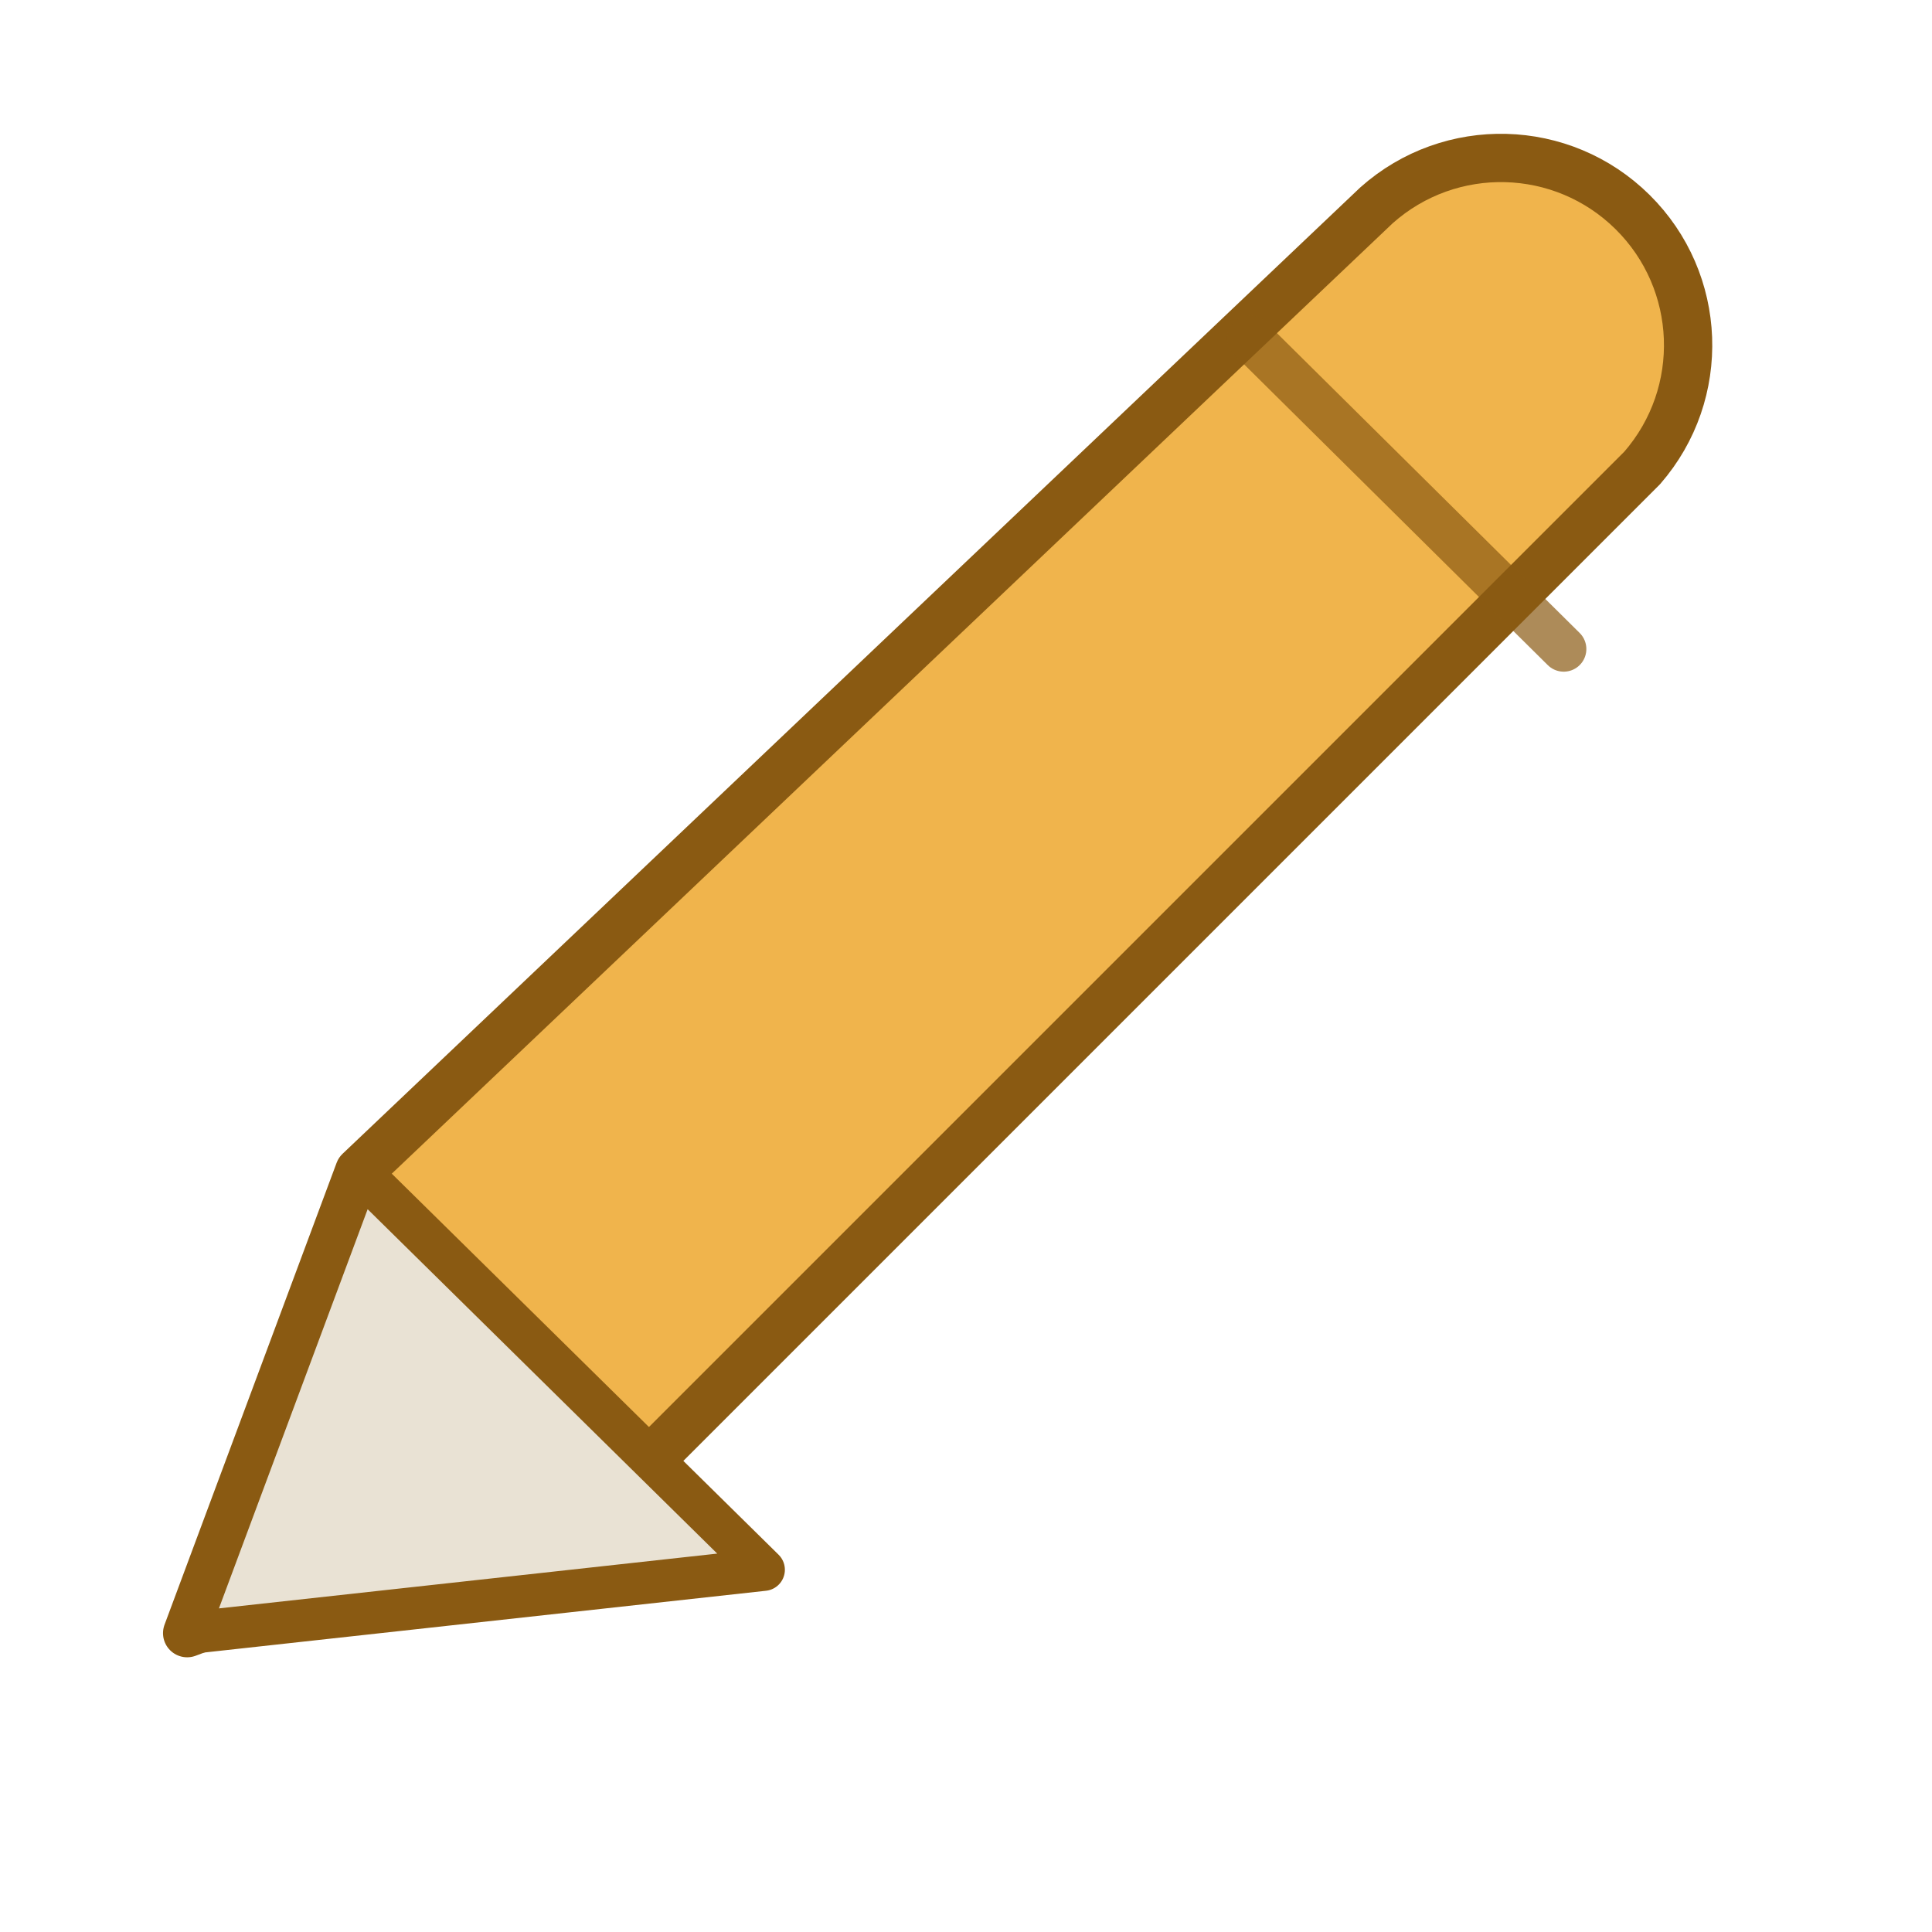
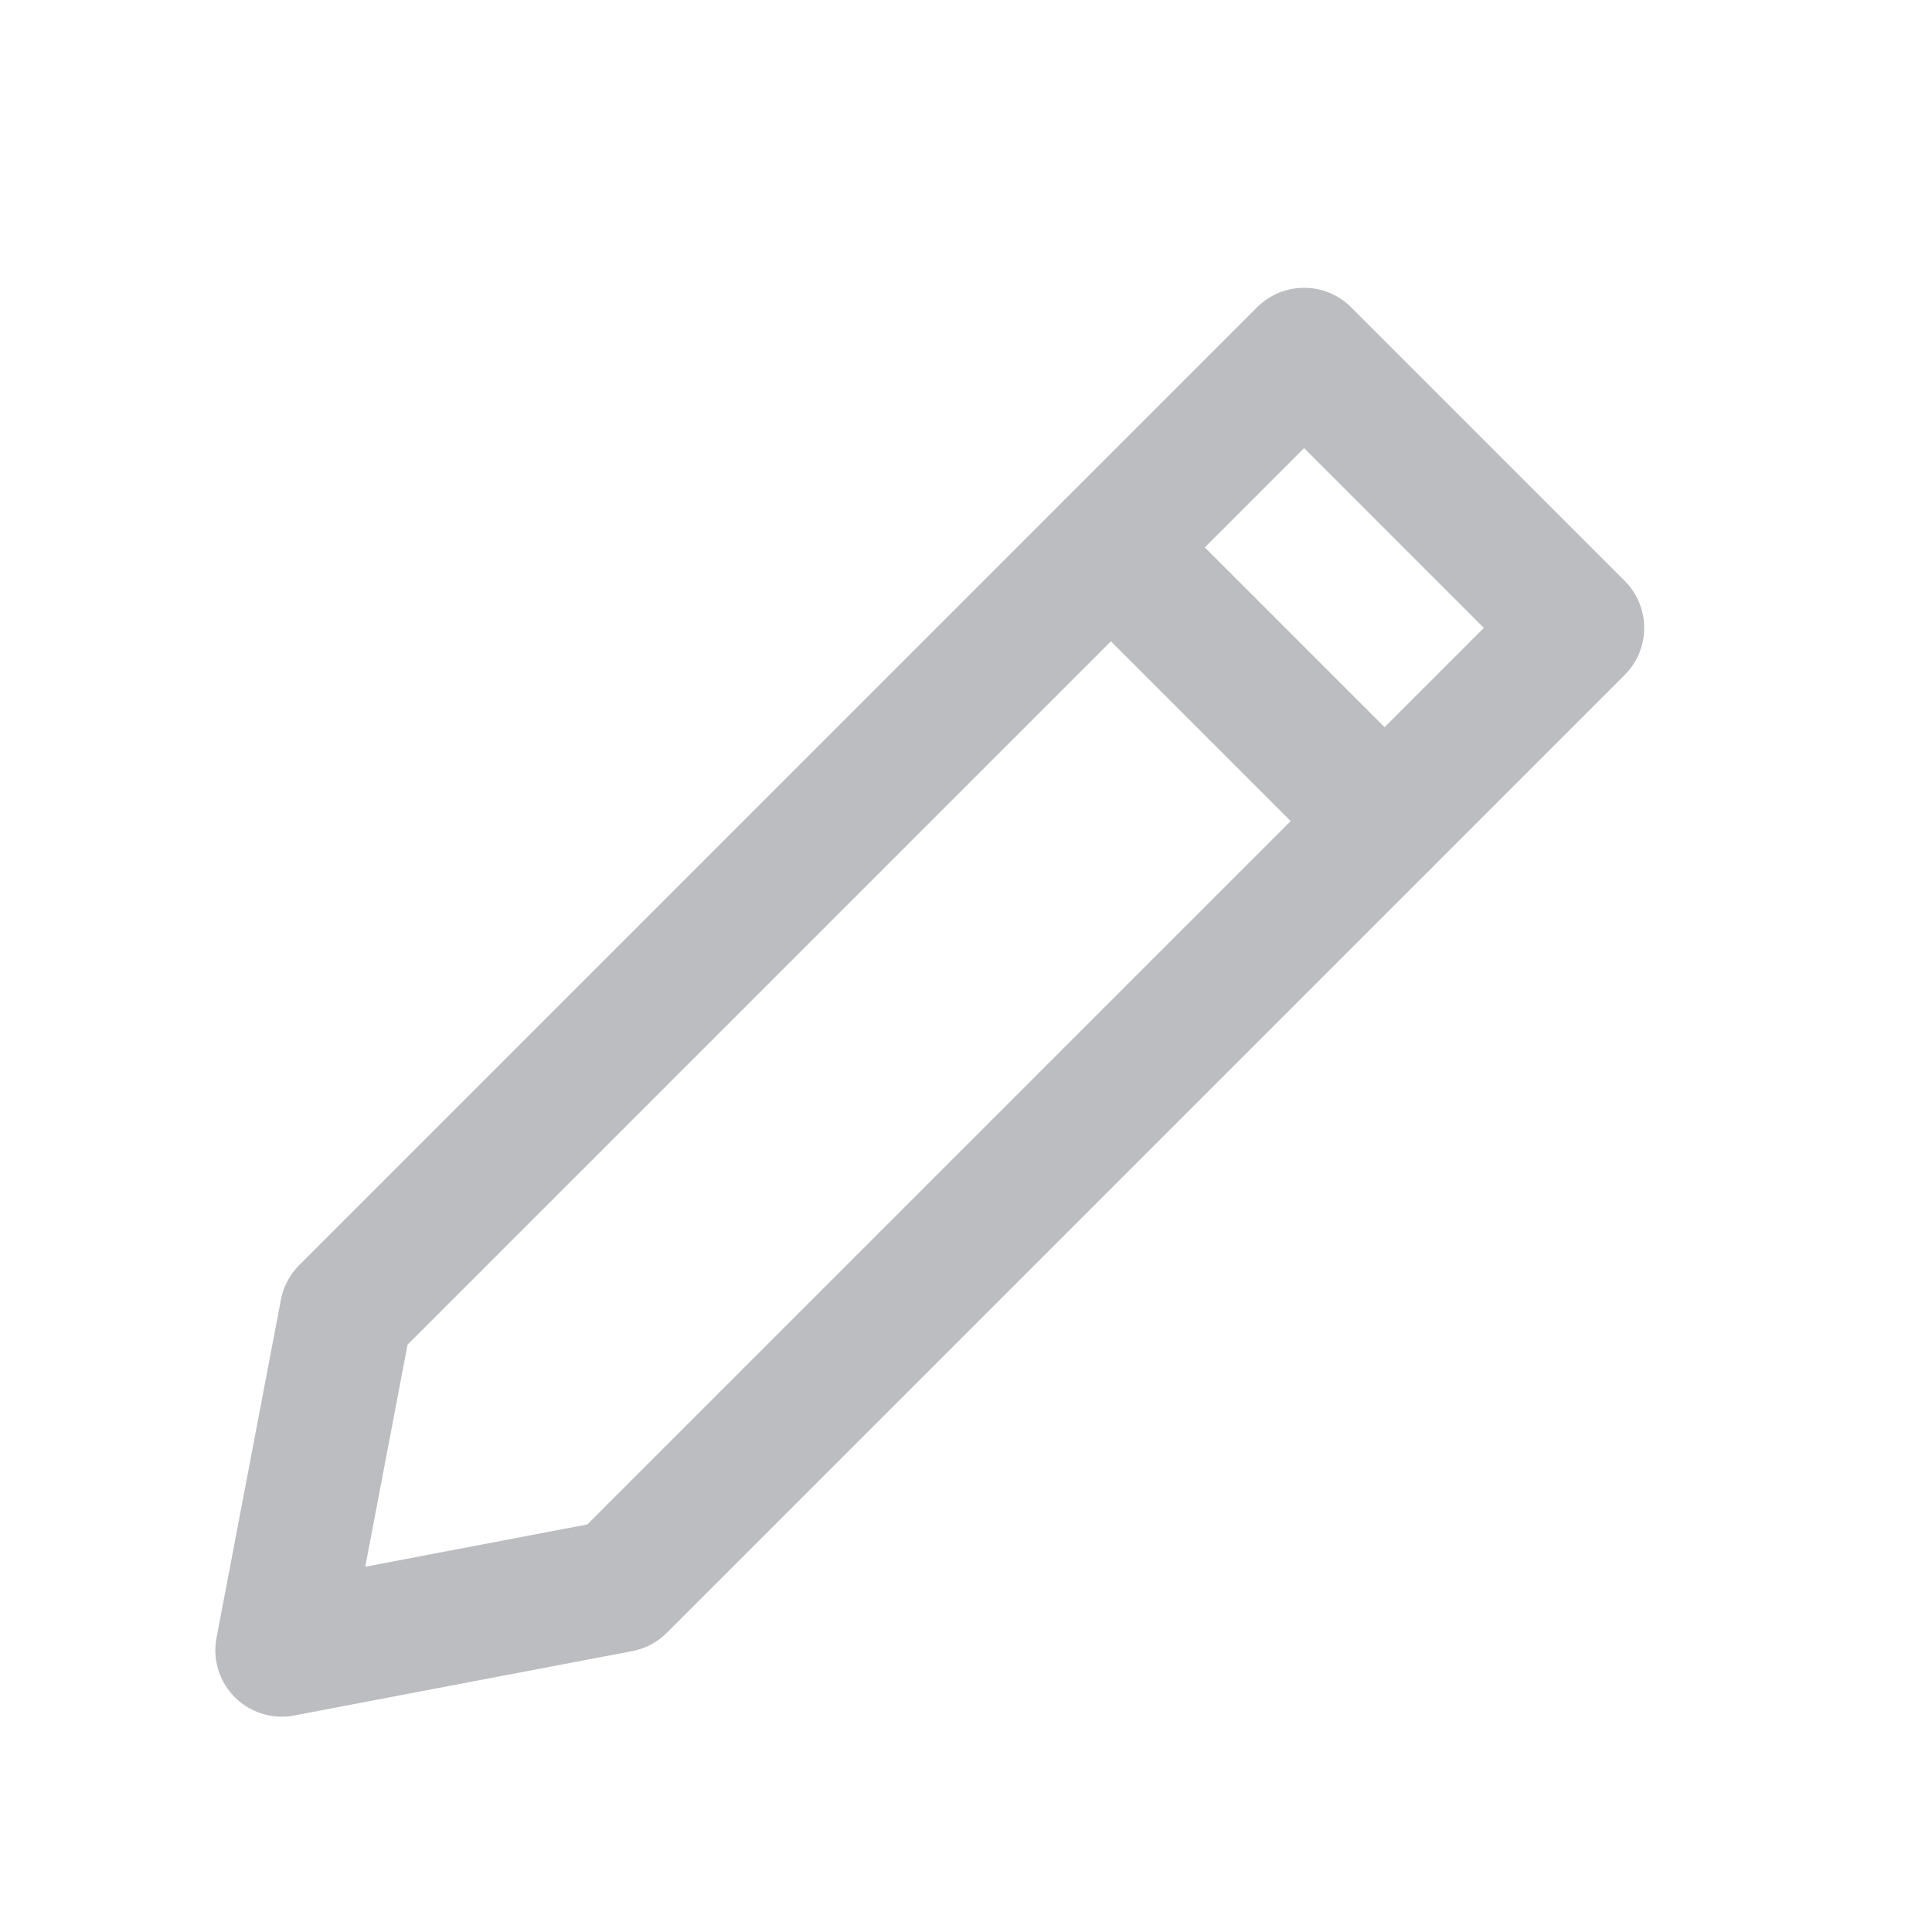
- <svg xmlns="http://www.w3.org/2000/svg" viewBox="0 0 64 64" width="64" height="64" role="img" aria-label="Message editor">
-   <path d="M45.6 6.8a6.2 6.2 0 0 1 8.8 8.7L21.5 48.4 6.2 54.1l5.7-15.3L45.6 6.8Z" fill="#F0B44C" stroke="#8A5A12" stroke-width="1.6" stroke-linejoin="round" />
-   <path d="M41.4 11.2l10.4 10.3" stroke="#8A5A12" stroke-width="1.5" stroke-linecap="round" opacity=".7" />
-   <path d="M6.2 54.1l5.7-15.3 13.4 13.2L6.2 54.1Z" fill="#E9E2D4" stroke="#8A5A12" stroke-width="1.4" stroke-linejoin="round" />
+ <svg xmlns="http://www.w3.org/2000/svg" viewBox="0 0 24 24" width="64" height="64" role="img" aria-label="Message editor">
+   <g fill="none" stroke="#BCBDC0" stroke-width="1.65" stroke-linejoin="round" stroke-linecap="round">
+     <path d="M3.5 20.5 4.3 16.3 16.2 4.4 19.6 7.8 7.7 19.7Z" />
+     <path d="M13.8 6.8 17.2 10.2" />
+   </g>
</svg>
